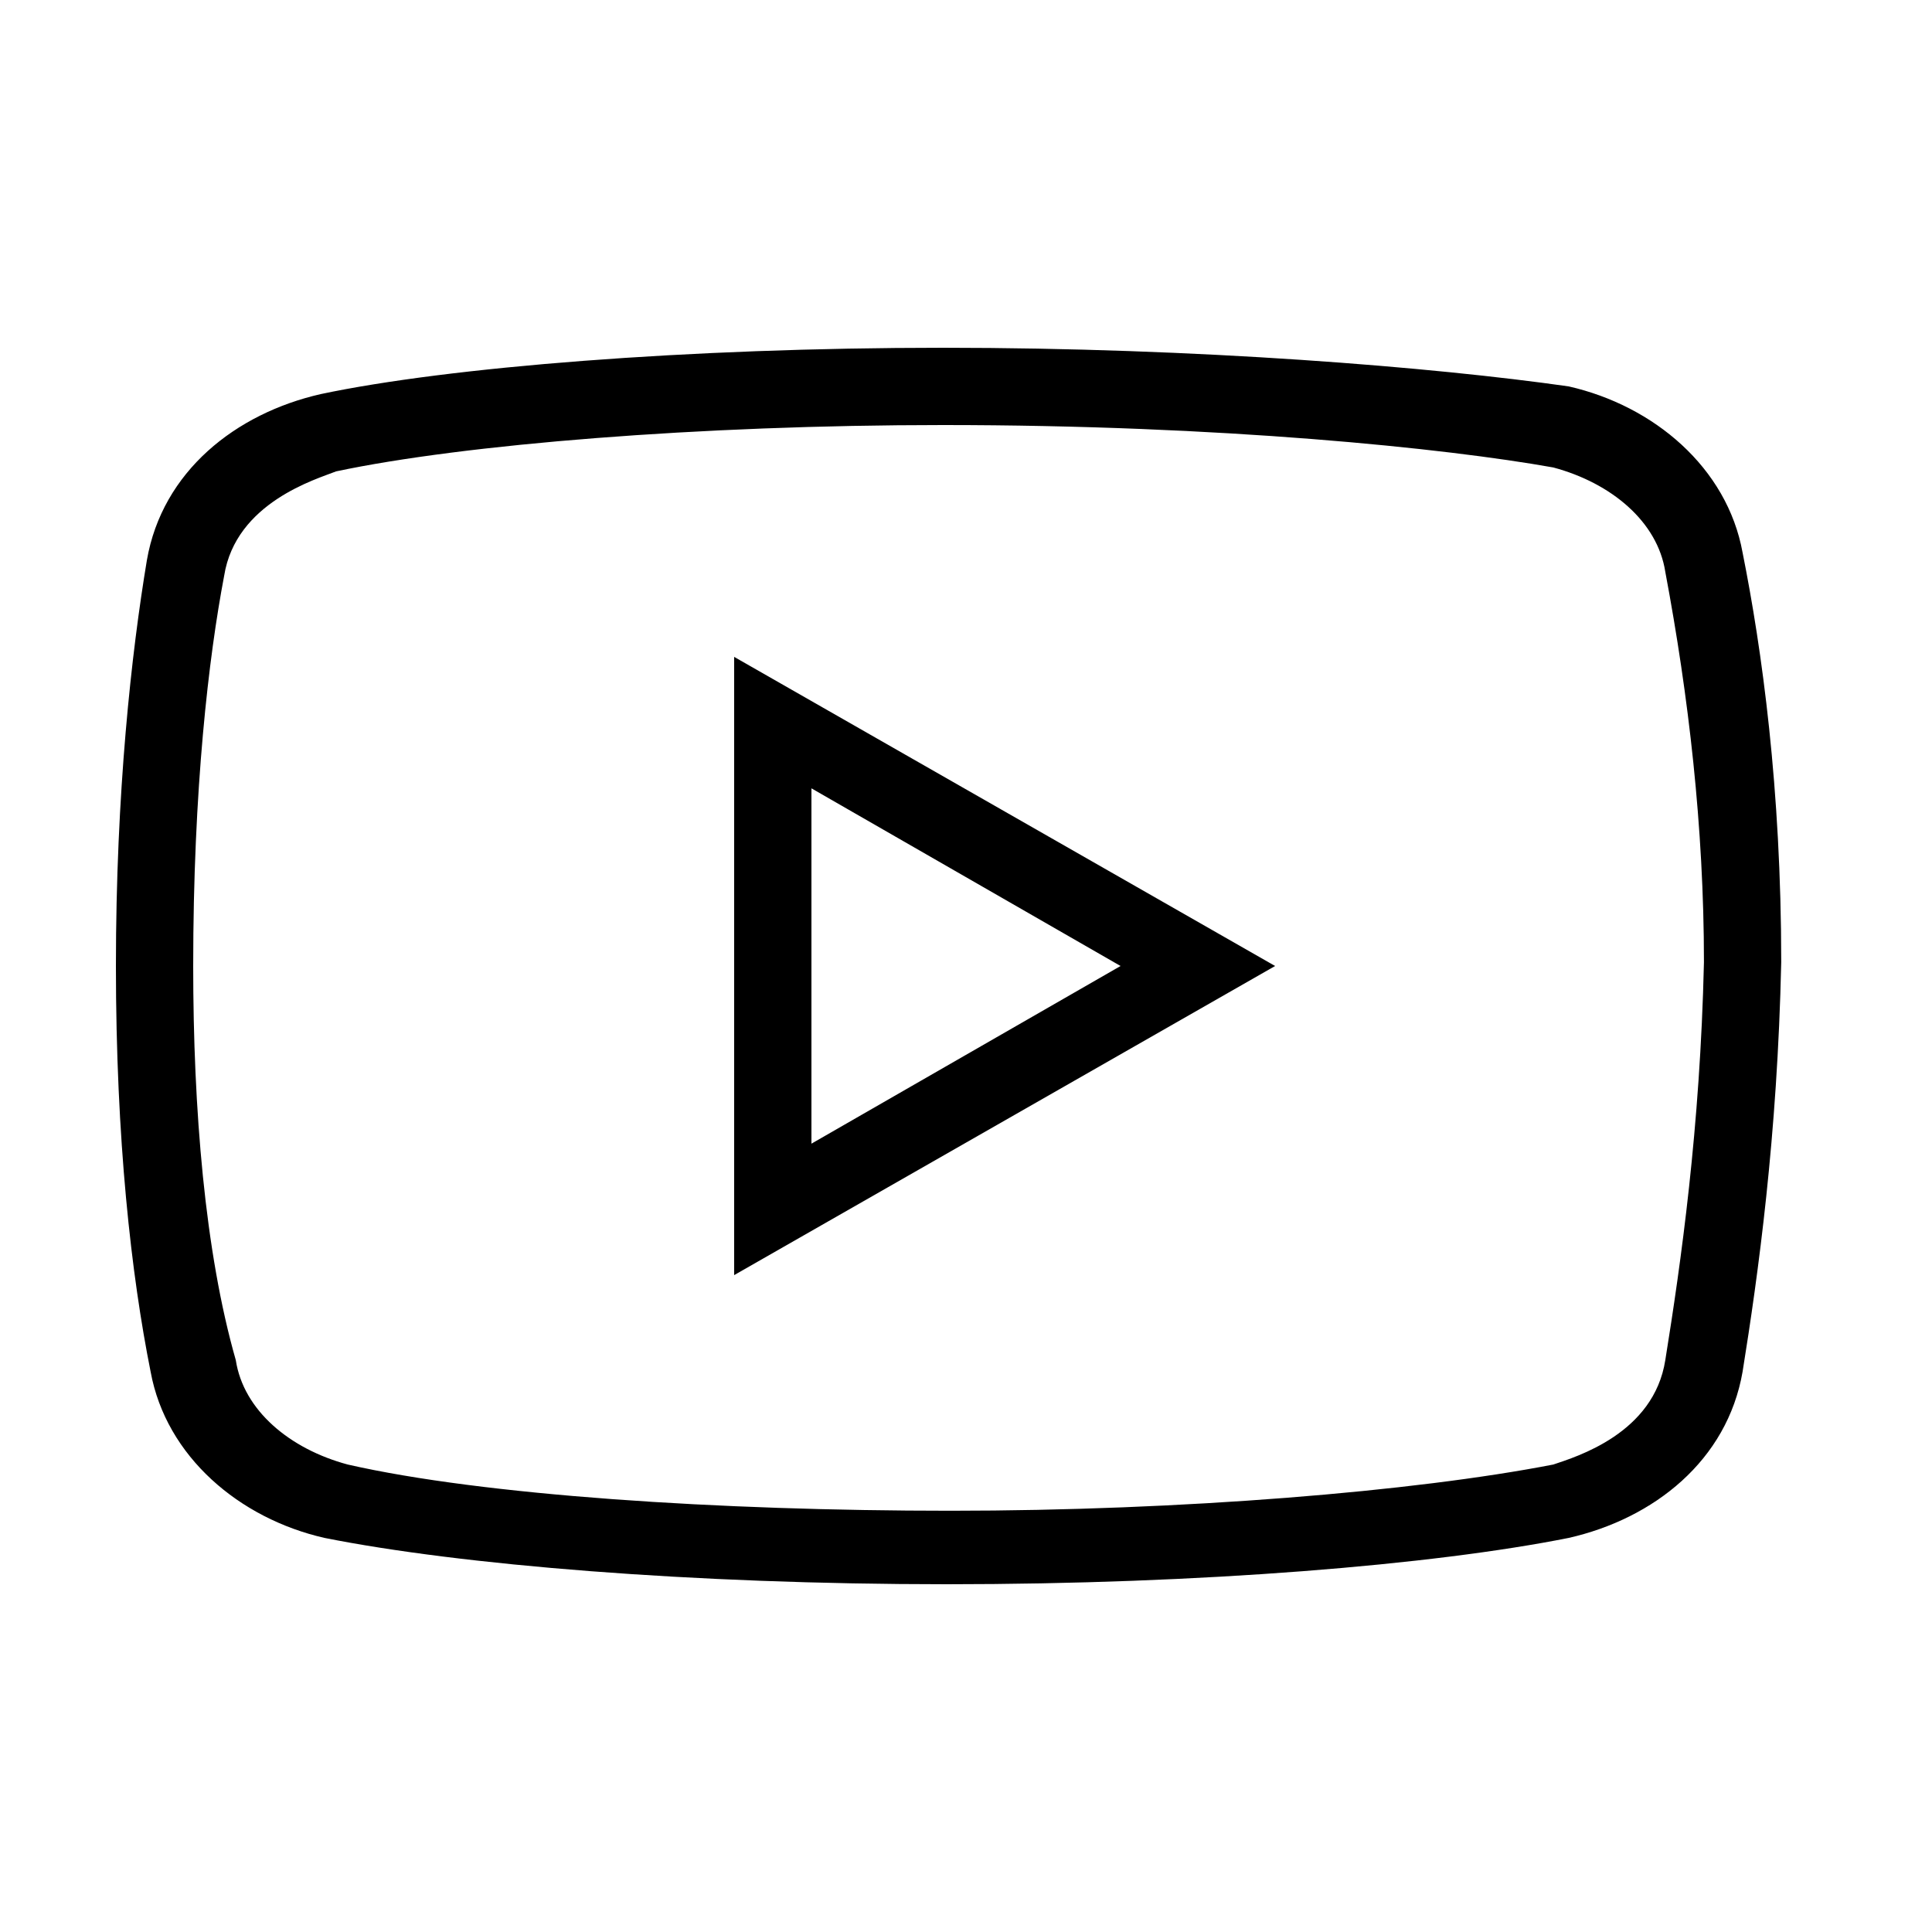
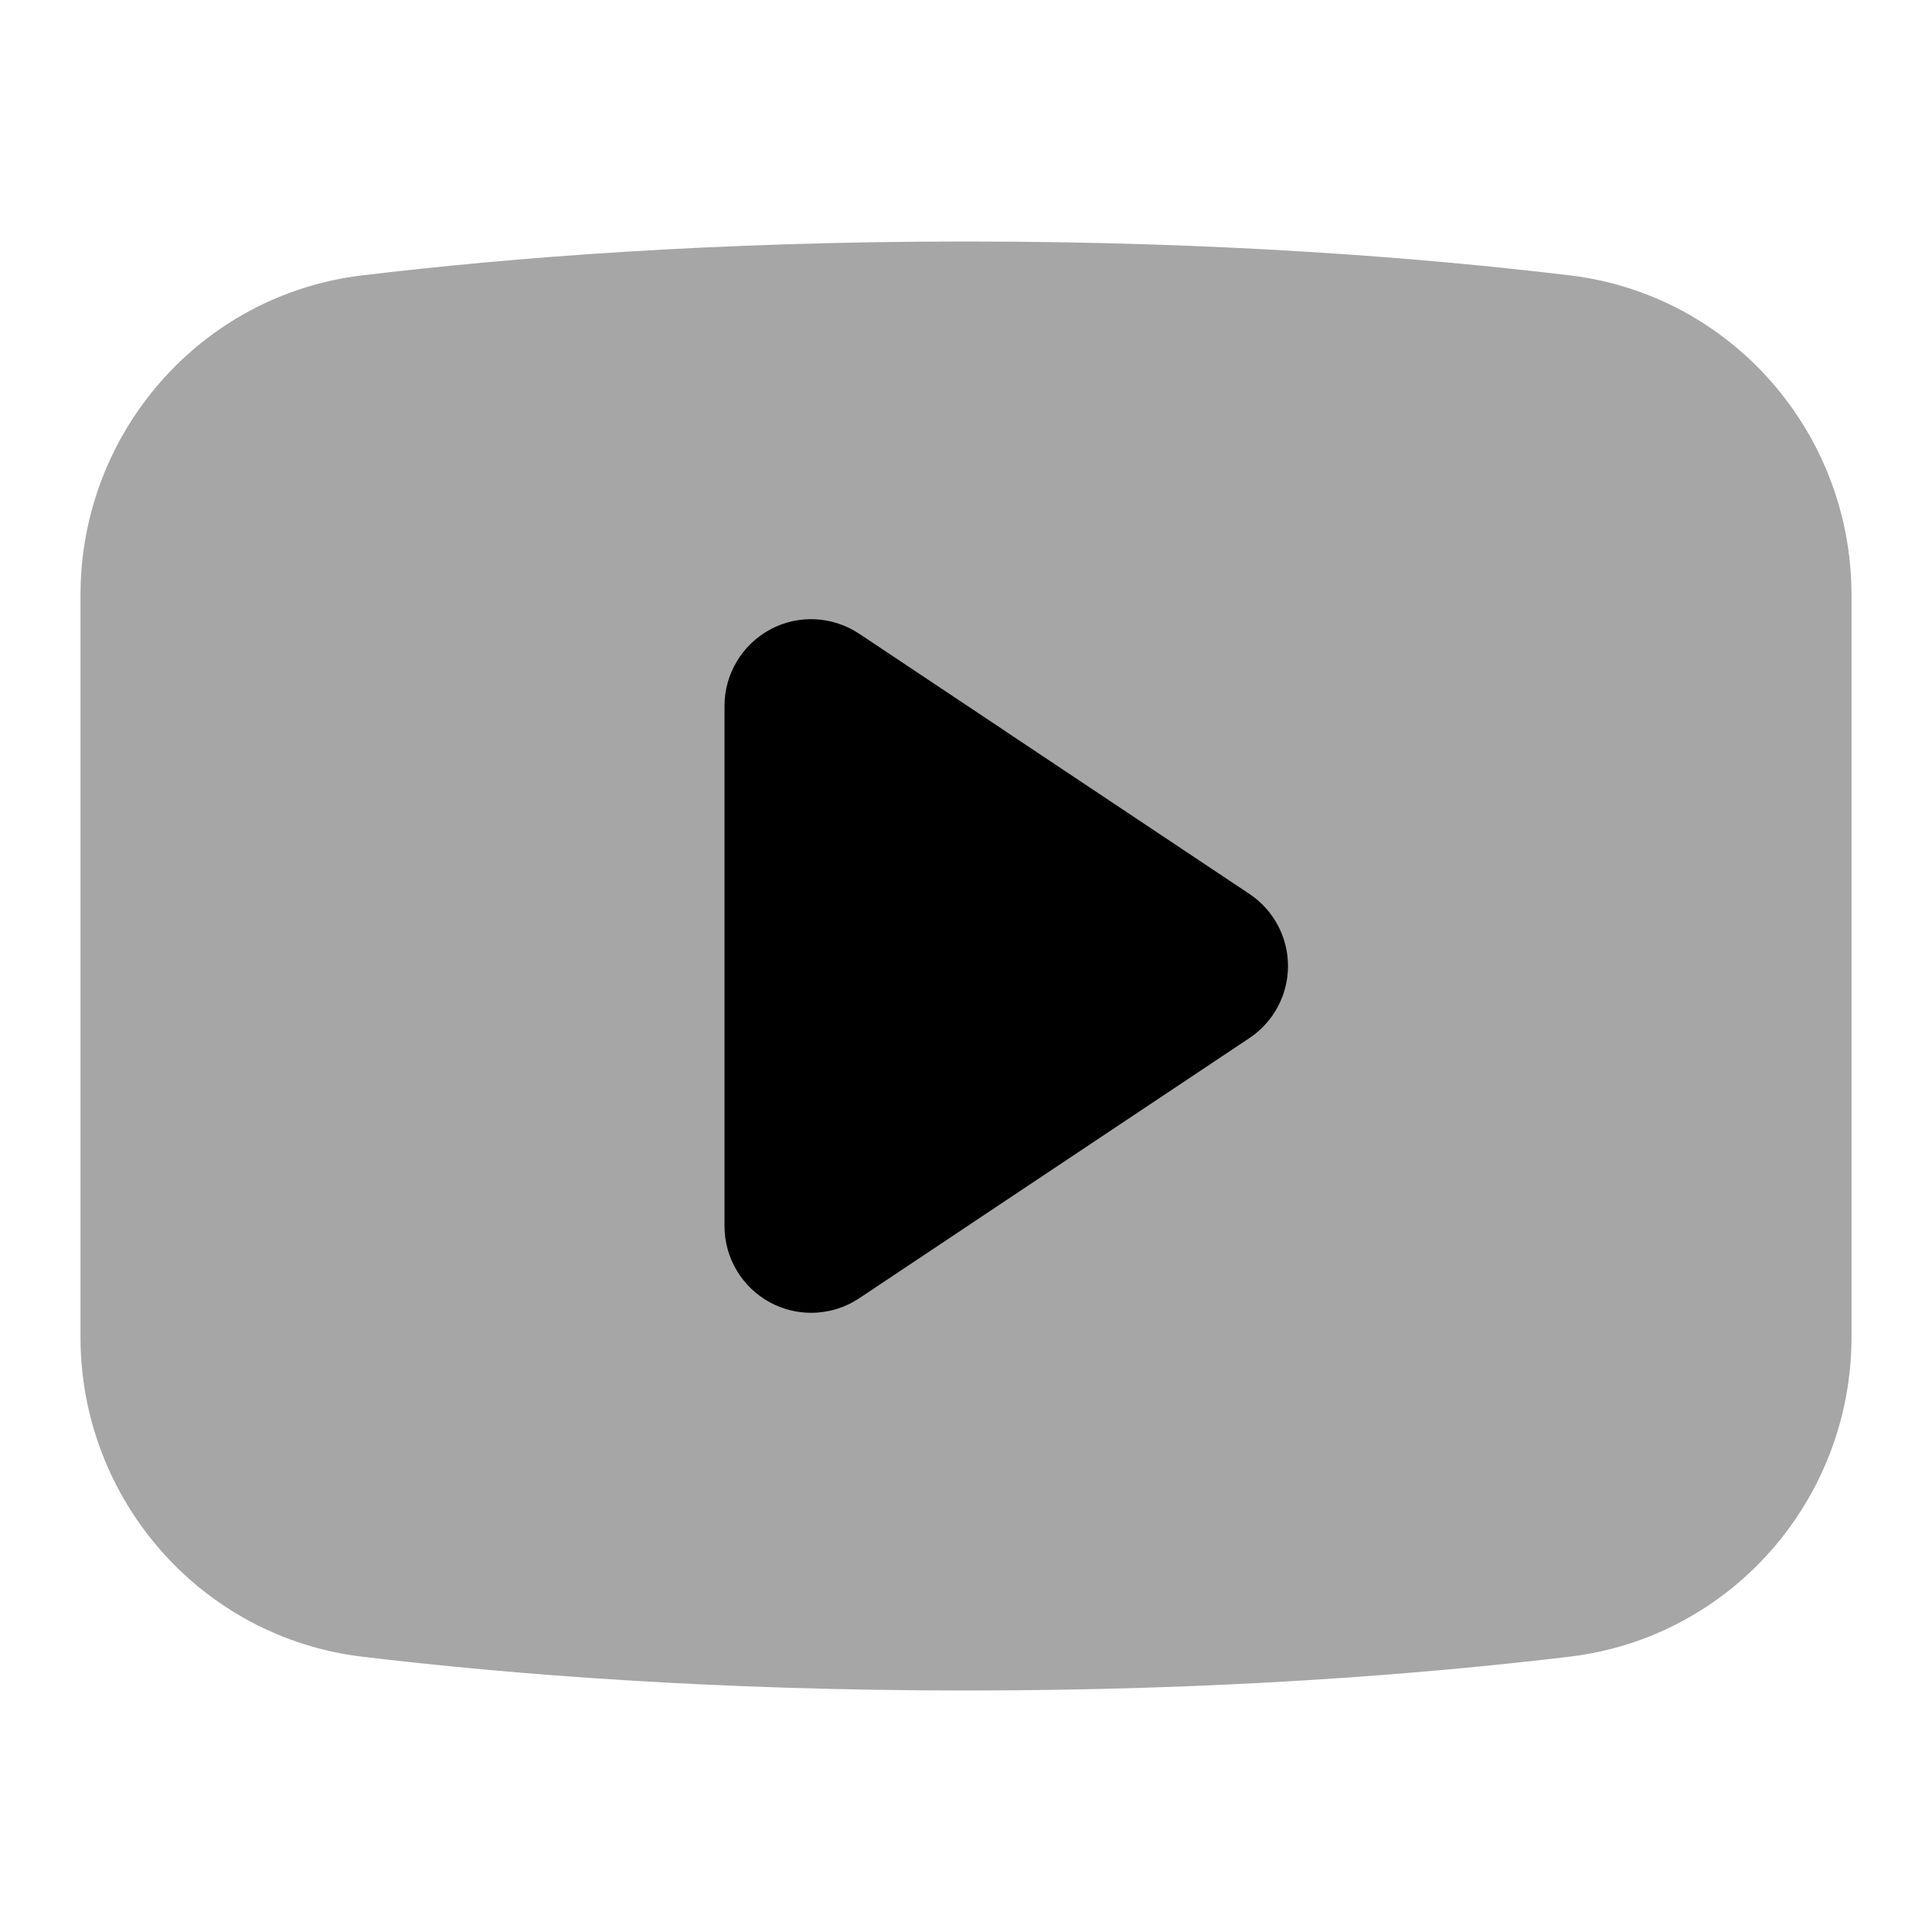
- <svg xmlns="http://www.w3.org/2000/svg" viewBox="0 0 50 50" width="50px" height="50px">
-   <path d="M 24.402 9 C 17.801 9 11.602 9.5 8.301 10.199 C 6.102 10.699 4.199 12.199 3.801 14.5 C 3.402 16.898 3 20.5 3 25 C 3 29.5 3.398 33 3.898 35.5 C 4.301 37.699 6.199 39.301 8.398 39.801 C 11.902 40.5 17.898 41 24.5 41 C 31.102 41 37.098 40.5 40.598 39.801 C 42.801 39.301 44.699 37.801 45.098 35.5 C 45.5 33 46 29.402 46.098 24.902 C 46.098 20.402 45.598 16.801 45.098 14.301 C 44.699 12.102 42.801 10.5 40.598 10 C 37.098 9.5 31 9 24.402 9 Z M 24.402 11 C 31.602 11 37.398 11.598 40.199 12.098 C 41.699 12.5 42.898 13.5 43.098 14.801 C 43.699 18 44.098 21.402 44.098 24.902 C 44 29.199 43.5 32.699 43.098 35.199 C 42.801 37.098 40.801 37.699 40.199 37.902 C 36.598 38.602 30.598 39.098 24.598 39.098 C 18.598 39.098 12.5 38.699 9 37.902 C 7.5 37.5 6.301 36.5 6.102 35.199 C 5.301 32.398 5 28.699 5 25 C 5 20.398 5.402 17 5.801 14.902 C 6.102 13 8.199 12.398 8.699 12.199 C 12 11.5 18.102 11 24.402 11 Z M 19 17 L 19 33 L 33 25 Z M 21 20.402 L 29 25 L 21 29.598 Z" />
+ <svg xmlns="http://www.w3.org/2000/svg" viewBox="0 0 24 24" width="24px" height="24px">
+   <path d="M19.503,3.421C17.662,3.2,15.131,3,12,3S6.338,3.2,4.497,3.421C2.496,3.661,1,5.374,1,7.39v9.221 c0,2.015,1.496,3.728,3.497,3.969C6.338,20.8,8.869,21,12,21s5.662-0.2,7.503-0.421C21.504,20.338,23,18.626,23,16.61V7.39 C23,5.374,21.504,3.661,19.503,3.421z" opacity=".35" />
+   <path d="M15.52,11.104l-4.846-3.231c-0.331-0.22-0.757-0.242-1.105-0.054C9.219,8.007,9,8.372,9,8.769v6.462 c0,0.398,0.219,0.762,0.569,0.95c0.159,0.085,0.334,0.127,0.508,0.127c0.209,0,0.417-0.061,0.597-0.181l4.846-3.231 C15.82,12.696,16,12.36,16,12S15.82,11.304,15.52,11.104z" />
</svg>
